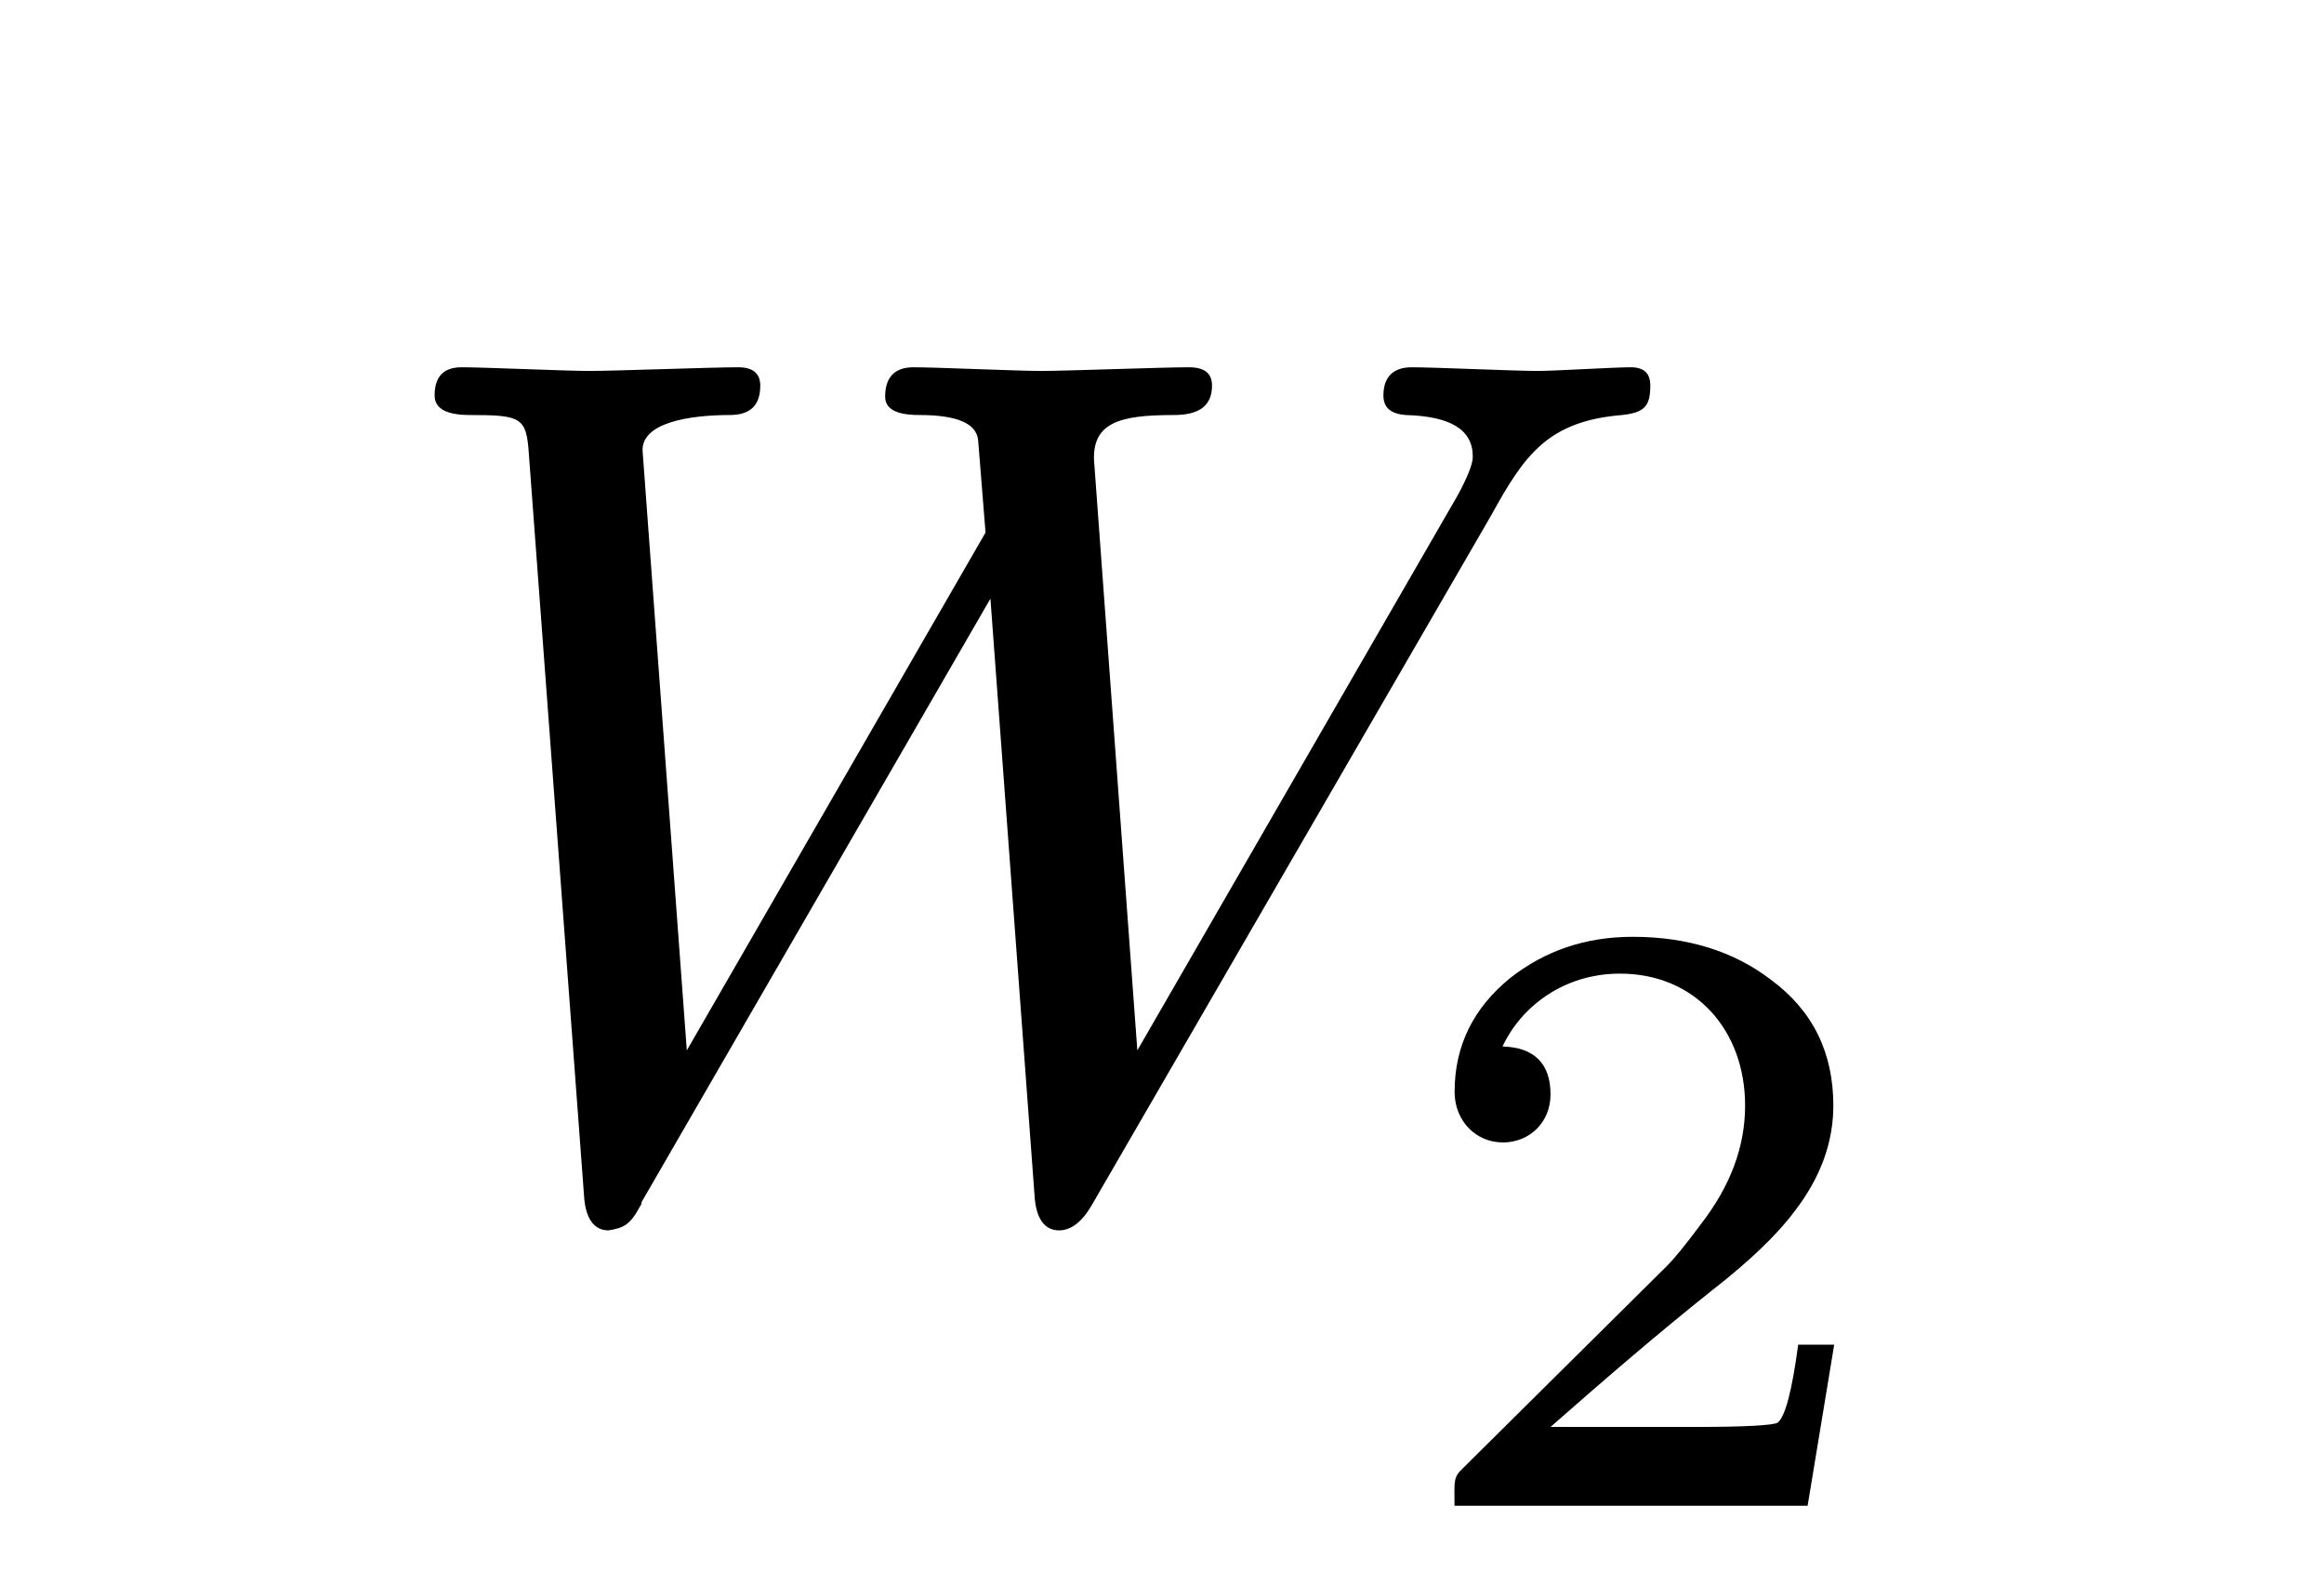
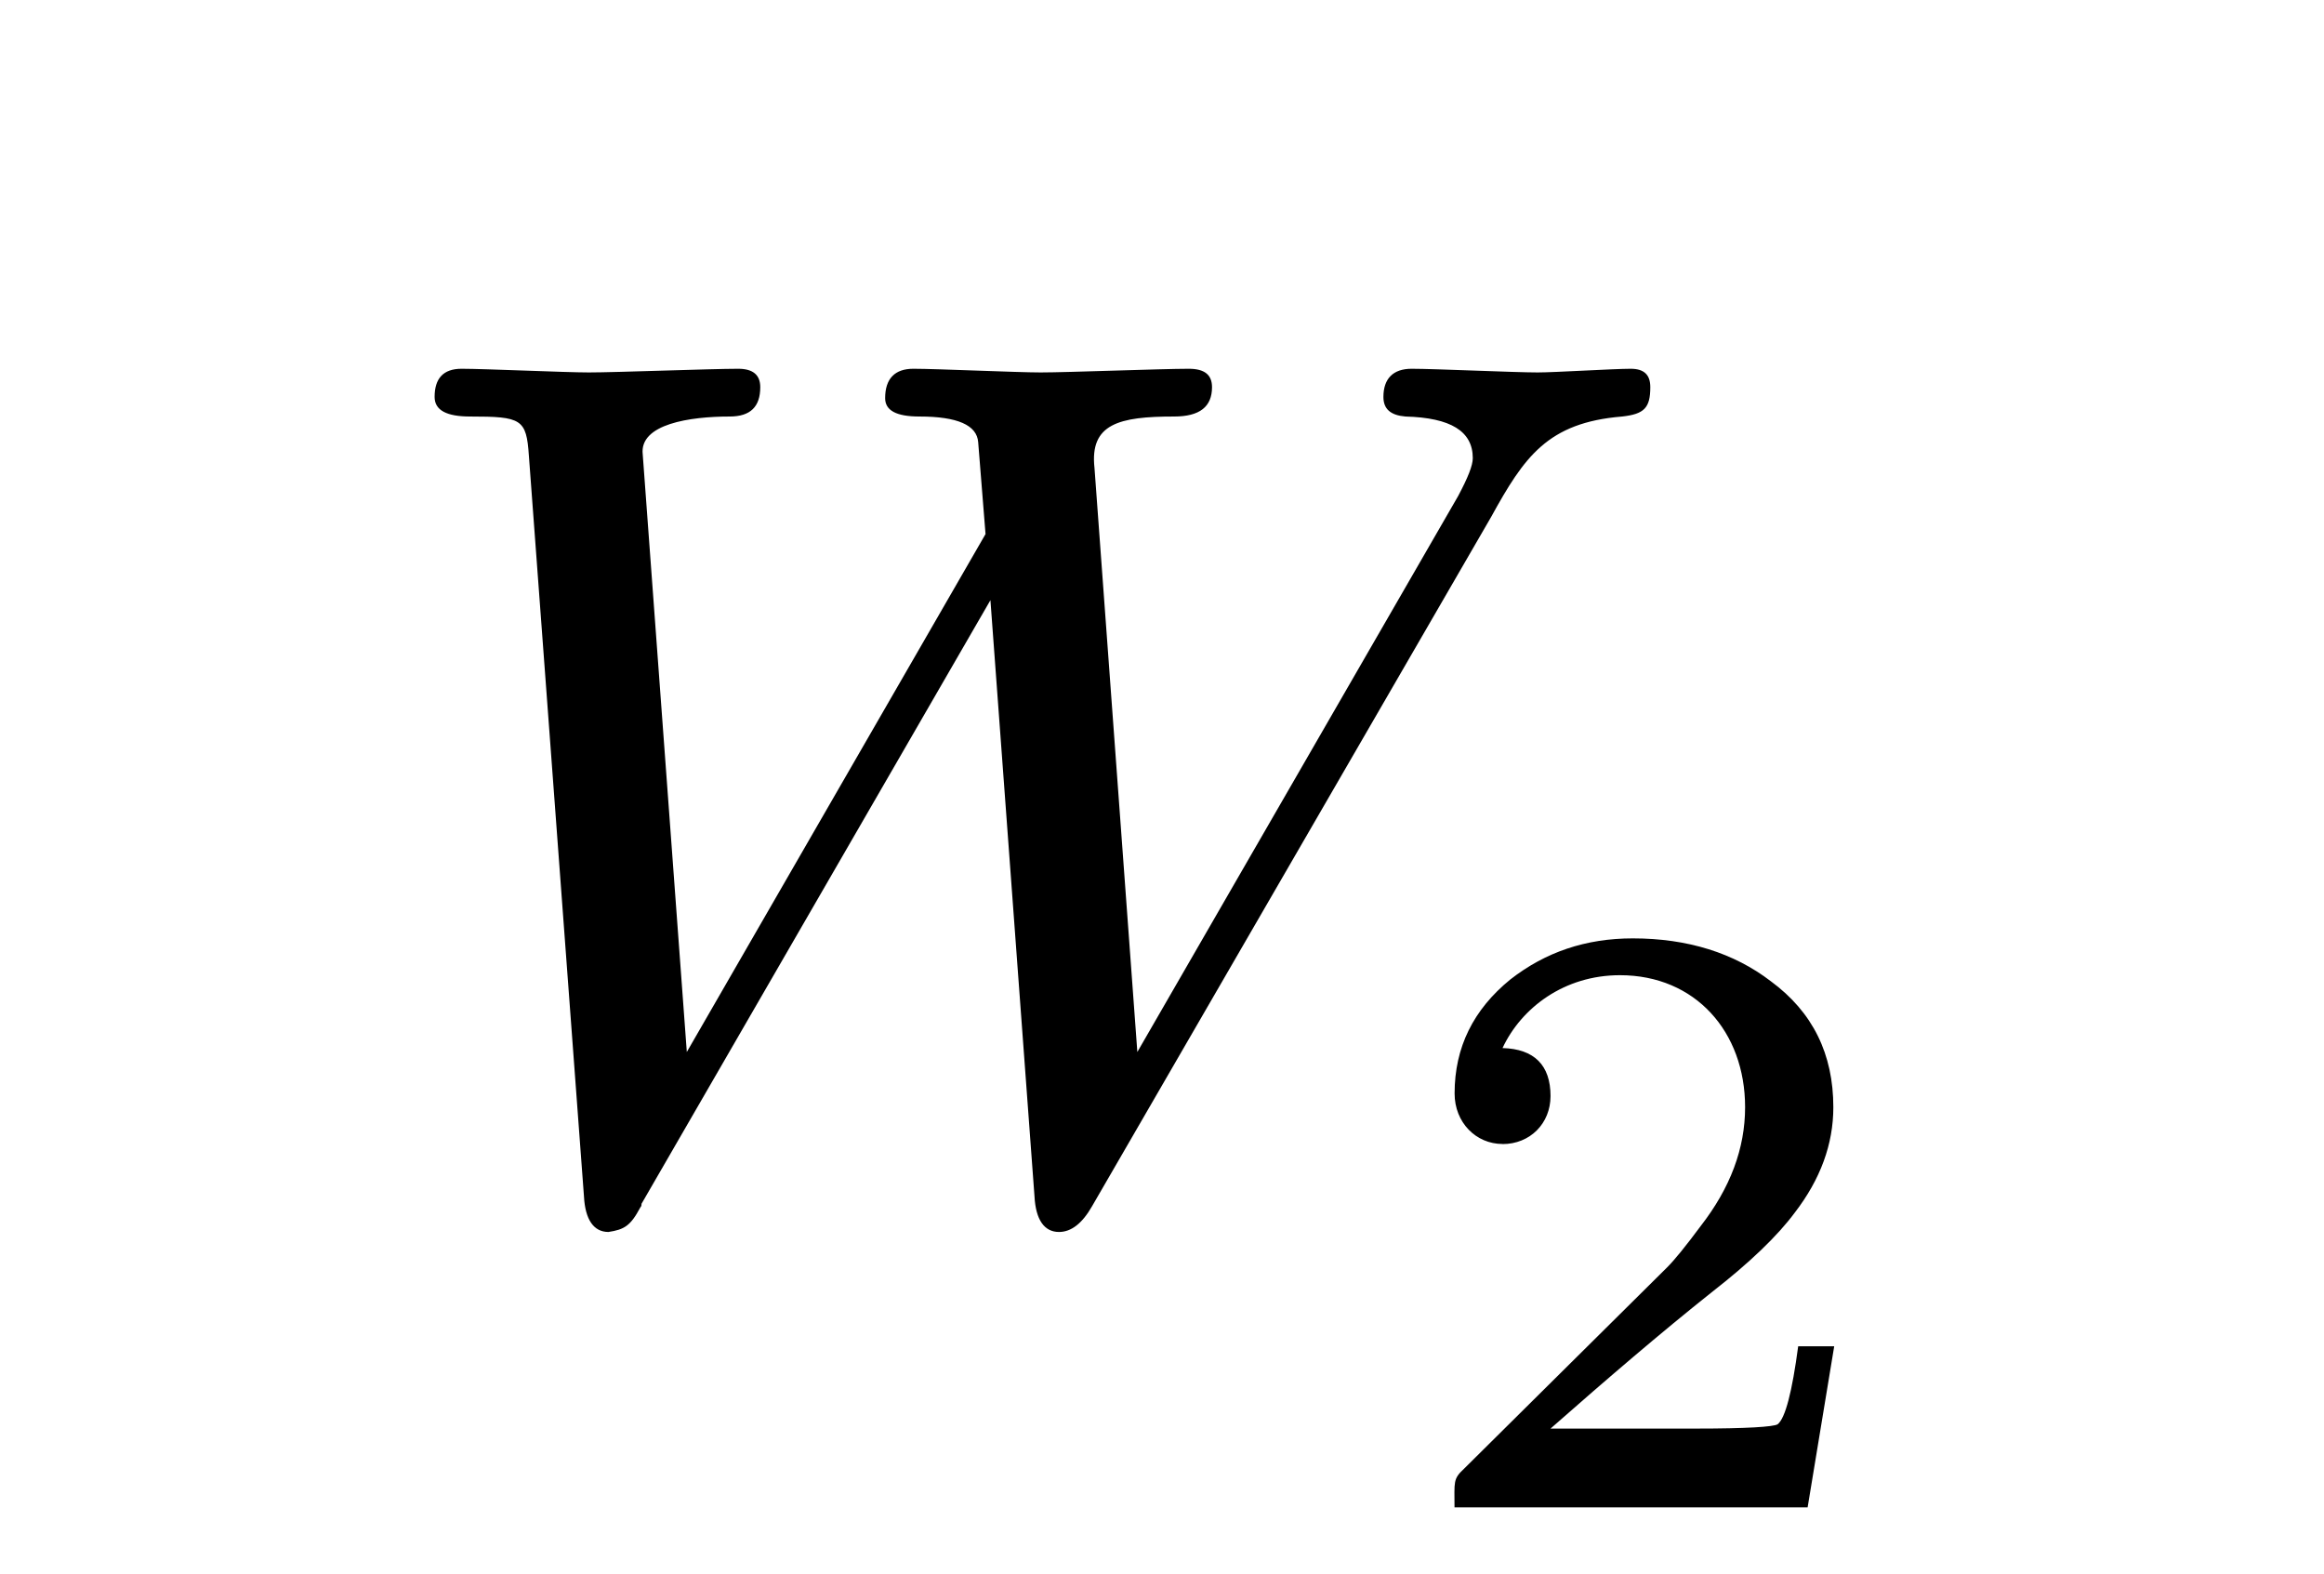
- <svg xmlns="http://www.w3.org/2000/svg" xmlns:xlink="http://www.w3.org/1999/xlink" class="typst-doc" viewBox="0 0 26.576 17.962">
+ <svg xmlns="http://www.w3.org/2000/svg" xmlns:xlink="http://www.w3.org/1999/xlink" class="typst-doc" viewBox="0 0 26.576 17.962" width="31.9" height="21.6">
  <g>
    <g class="typst-text" transform="matrix(1 0 0 -1 4.2 13.762)">
      <use xlink:href="#gEAE183981657B17846C6E78BE3359175" x="0" y="0" fill="#000000" fill-rule="nonzero" />
    </g>
    <g class="typst-text" transform="matrix(1 0 0 -1 16.016 17.22)">
      <use xlink:href="#gE1F2F5B8B63FC6D35605A8532F18019A" x="0" y="0" fill="#000000" fill-rule="nonzero" />
    </g>
  </g>
  <defs id="glyph">
    <symbol id="gEAE183981657B17846C6E78BE3359175" overflow="visible">
      <path d="M 0 0m 13.384 9.52 c -0.266 0 -1.176 0.042 -1.442 0.042 c -0.21 0 -0.322 -0.112 -0.322 -0.322 c 0 -0.14 0.084 -0.21 0.252 -0.224 c 0.518 -0.014 0.77 -0.168 0.77 -0.476 c 0 -0.084 -0.056 -0.224 -0.168 -0.434 l -3.668 -6.356 l -0.49 6.678 c -0.056 0.504 0.28 0.588 0.91 0.588 c 0.294 0 0.434 0.112 0.434 0.336 c 0 0.14 -0.084 0.21 -0.266 0.21 c -0.308 0 -1.386 -0.042 -1.694 -0.042 c -0.266 0 -1.19 0.042 -1.456 0.042 c -0.21 0 -0.322 -0.112 -0.322 -0.336 c 0 -0.14 0.126 -0.21 0.392 -0.21 c 0.434 0 0.658 -0.098 0.672 -0.294 l 0.084 -1.05 l -3.416 -5.922 l -0.504 6.832 c -0.042 0.35 0.546 0.434 0.994 0.434 c 0.238 0 0.35 0.112 0.35 0.336 c 0 0.14 -0.084 0.21 -0.252 0.21 c -0.308 0 -1.4 -0.042 -1.708 -0.042 c -0.266 0 -1.19 0.042 -1.456 0.042 c -0.21 0 -0.308 -0.112 -0.308 -0.322 c 0 -0.154 0.14 -0.224 0.406 -0.224 c 0.588 0 0.644 -0.028 0.672 -0.448 l 0.63 -8.47 c 0.014 -0.266 0.112 -0.406 0.28 -0.406 c 0.182 0.028 0.252 0.07 0.364 0.28 c 0.014 0.014 0.014 0.028 0.014 0.042 l 3.99 6.902 l 0.504 -6.818 c 0.014 -0.266 0.112 -0.406 0.28 -0.406 c 0.14 0 0.266 0.098 0.378 0.294 l 4.564 7.882 c 0.378 0.686 0.644 1.078 1.498 1.148 c 0.252 0.028 0.322 0.098 0.322 0.336 c 0 0.14 -0.07 0.21 -0.224 0.21 c -0.196 0 -0.868 -0.042 -1.064 -0.042 Z " />
    </symbol>
    <symbol id="gE1F2F5B8B63FC6D35605A8532F18019A" overflow="visible">
      <path d="M 0 0m 1.166 4.155 c 0.314 0 0.549 0.235 0.549 0.549 c 0 0.353 -0.186 0.539 -0.549 0.549 c 0.216 0.461 0.706 0.833 1.343 0.833 c 0.862 0 1.431 -0.647 1.431 -1.509 c 0 -0.47 -0.167 -0.921 -0.51 -1.362 c -0.167 -0.225 -0.294 -0.382 -0.382 -0.47 l -2.323 -2.303 c -0.127 -0.118 -0.108 -0.147 -0.108 -0.441 h 4.038 l 0.304 1.842 h -0.412 c -0.069 -0.519 -0.147 -0.823 -0.235 -0.892 c -0.049 -0.029 -0.353 -0.049 -0.931 -0.049 h -1.666 c 0.657 0.578 1.264 1.098 1.842 1.558 c 0.441 0.343 0.755 0.647 0.951 0.911 c 0.294 0.382 0.441 0.784 0.441 1.205 c 0 0.608 -0.235 1.088 -0.715 1.441 c -0.421 0.323 -0.951 0.49 -1.578 0.49 c -0.539 0 -1 -0.157 -1.401 -0.47 c -0.421 -0.343 -0.637 -0.774 -0.637 -1.303 c 0 -0.333 0.245 -0.578 0.549 -0.578 Z " />
    </symbol>
  </defs>
</svg>
